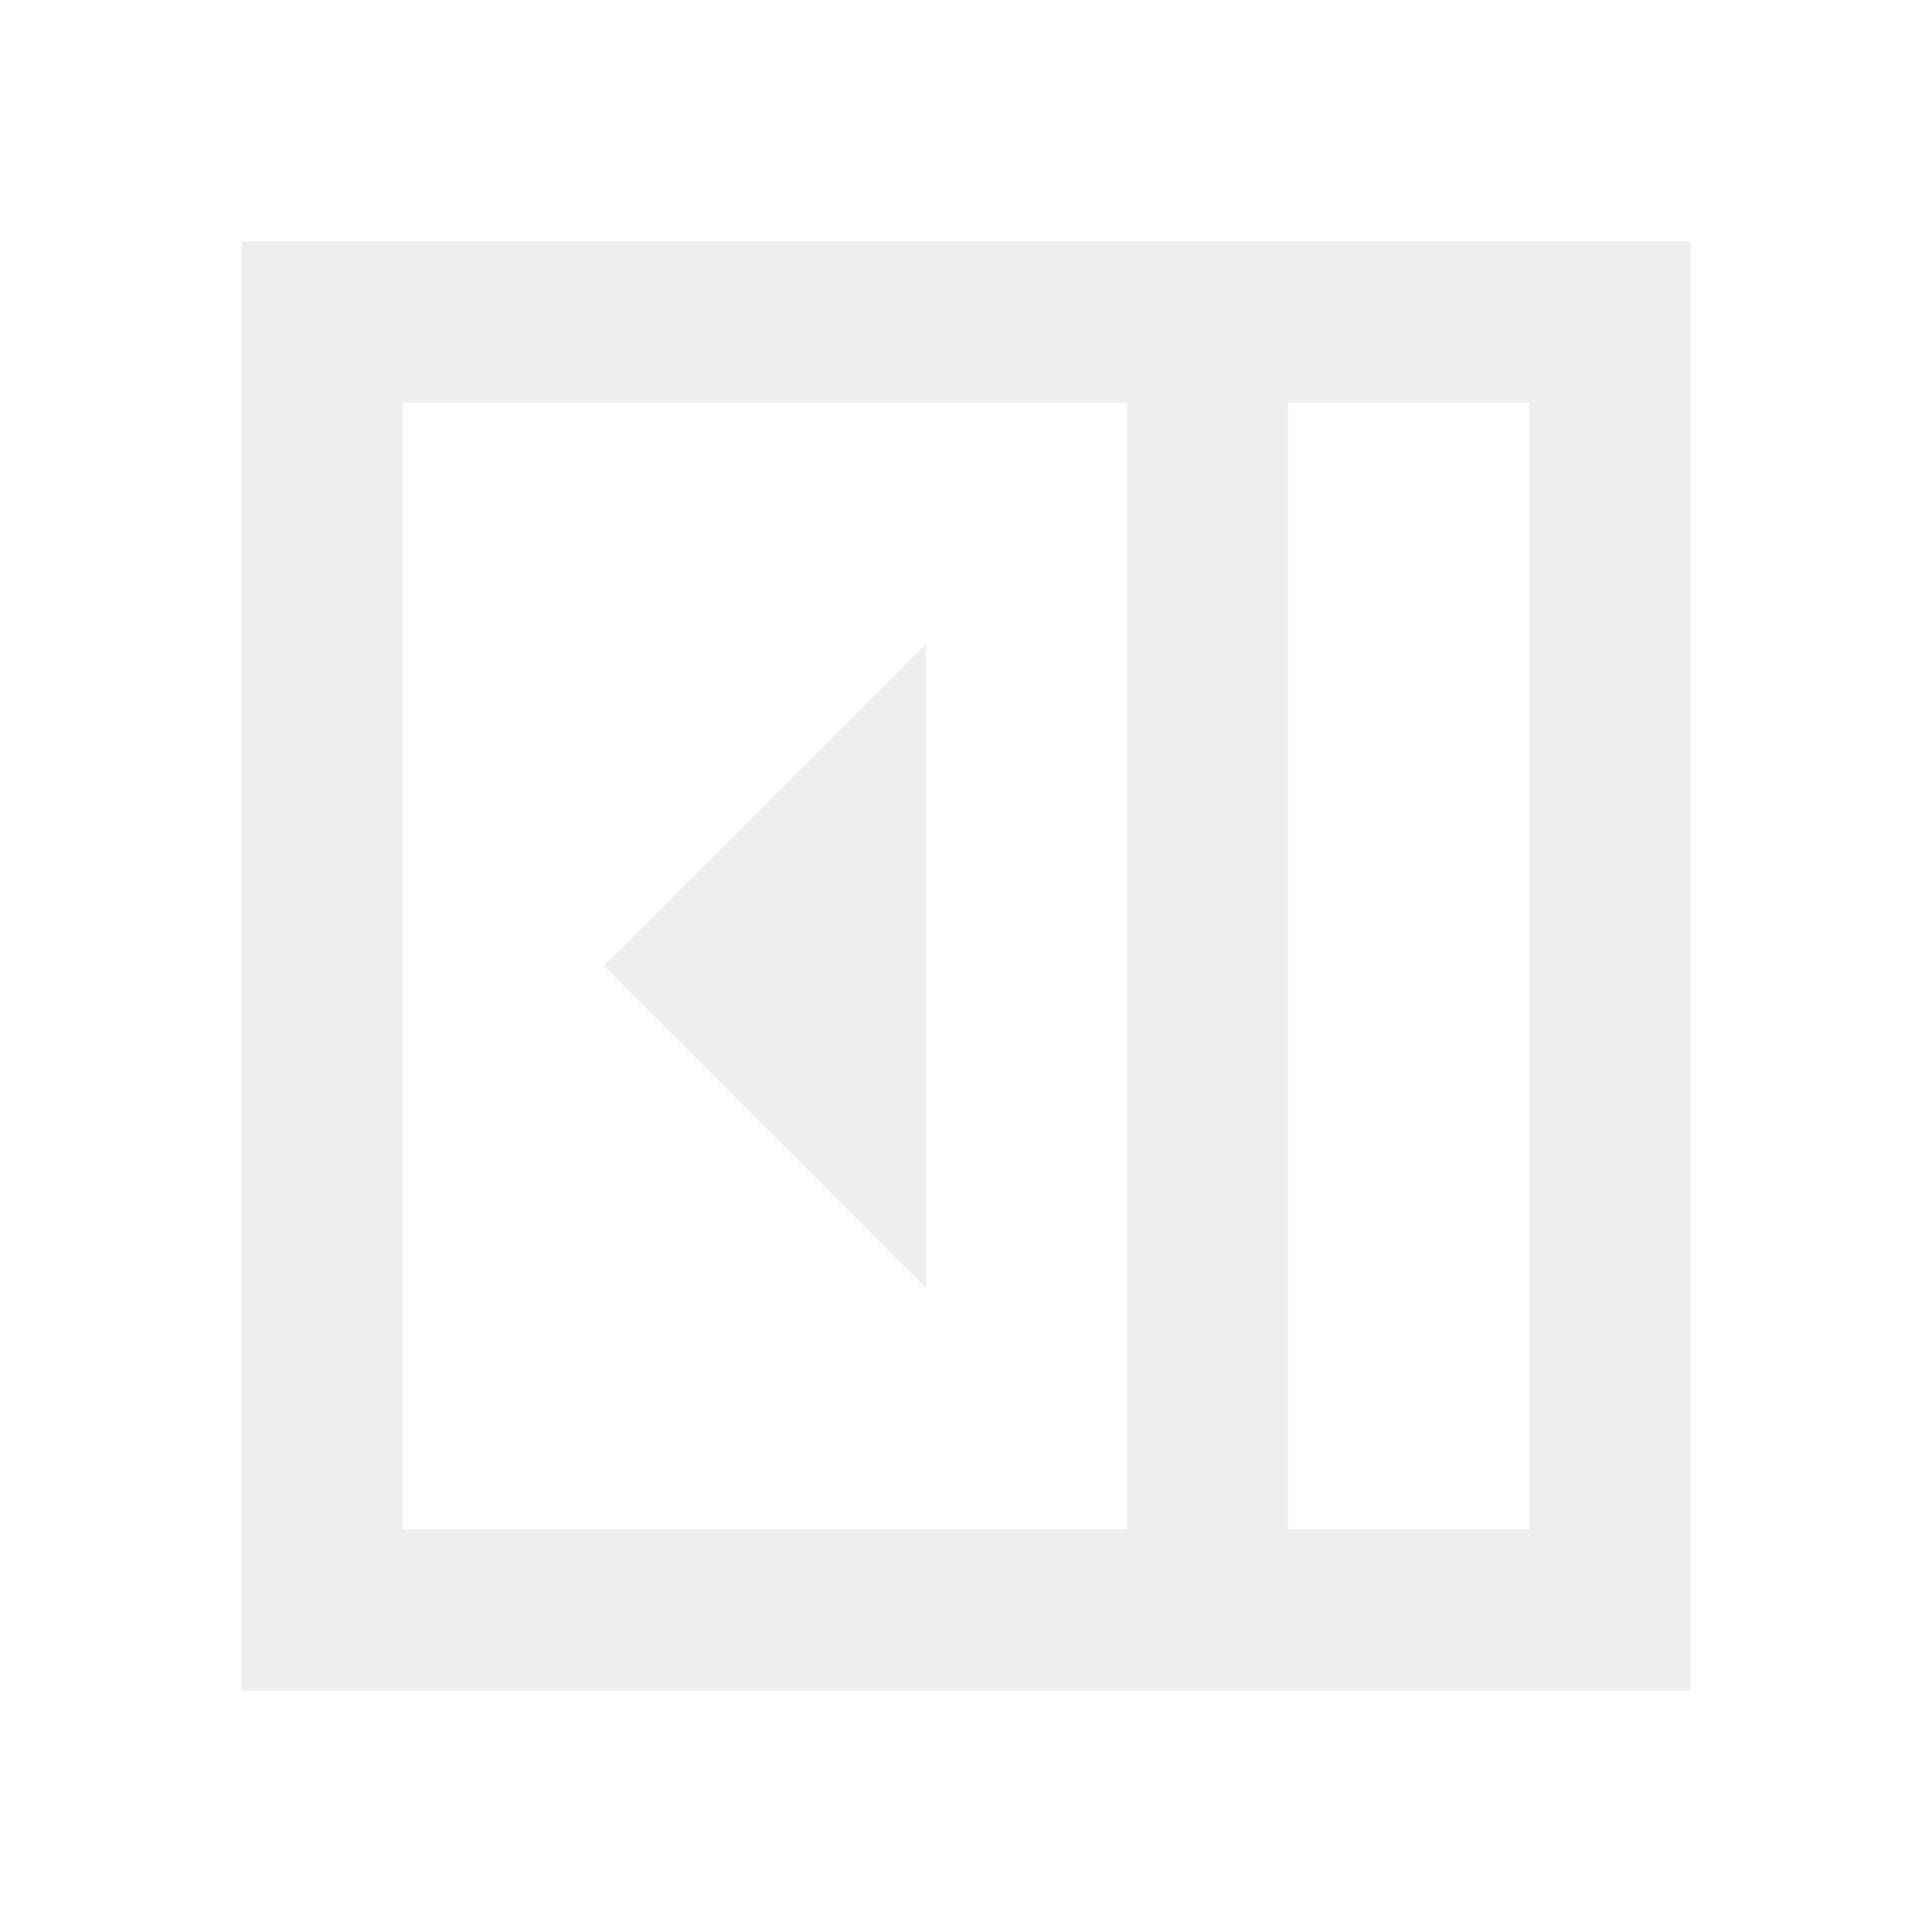
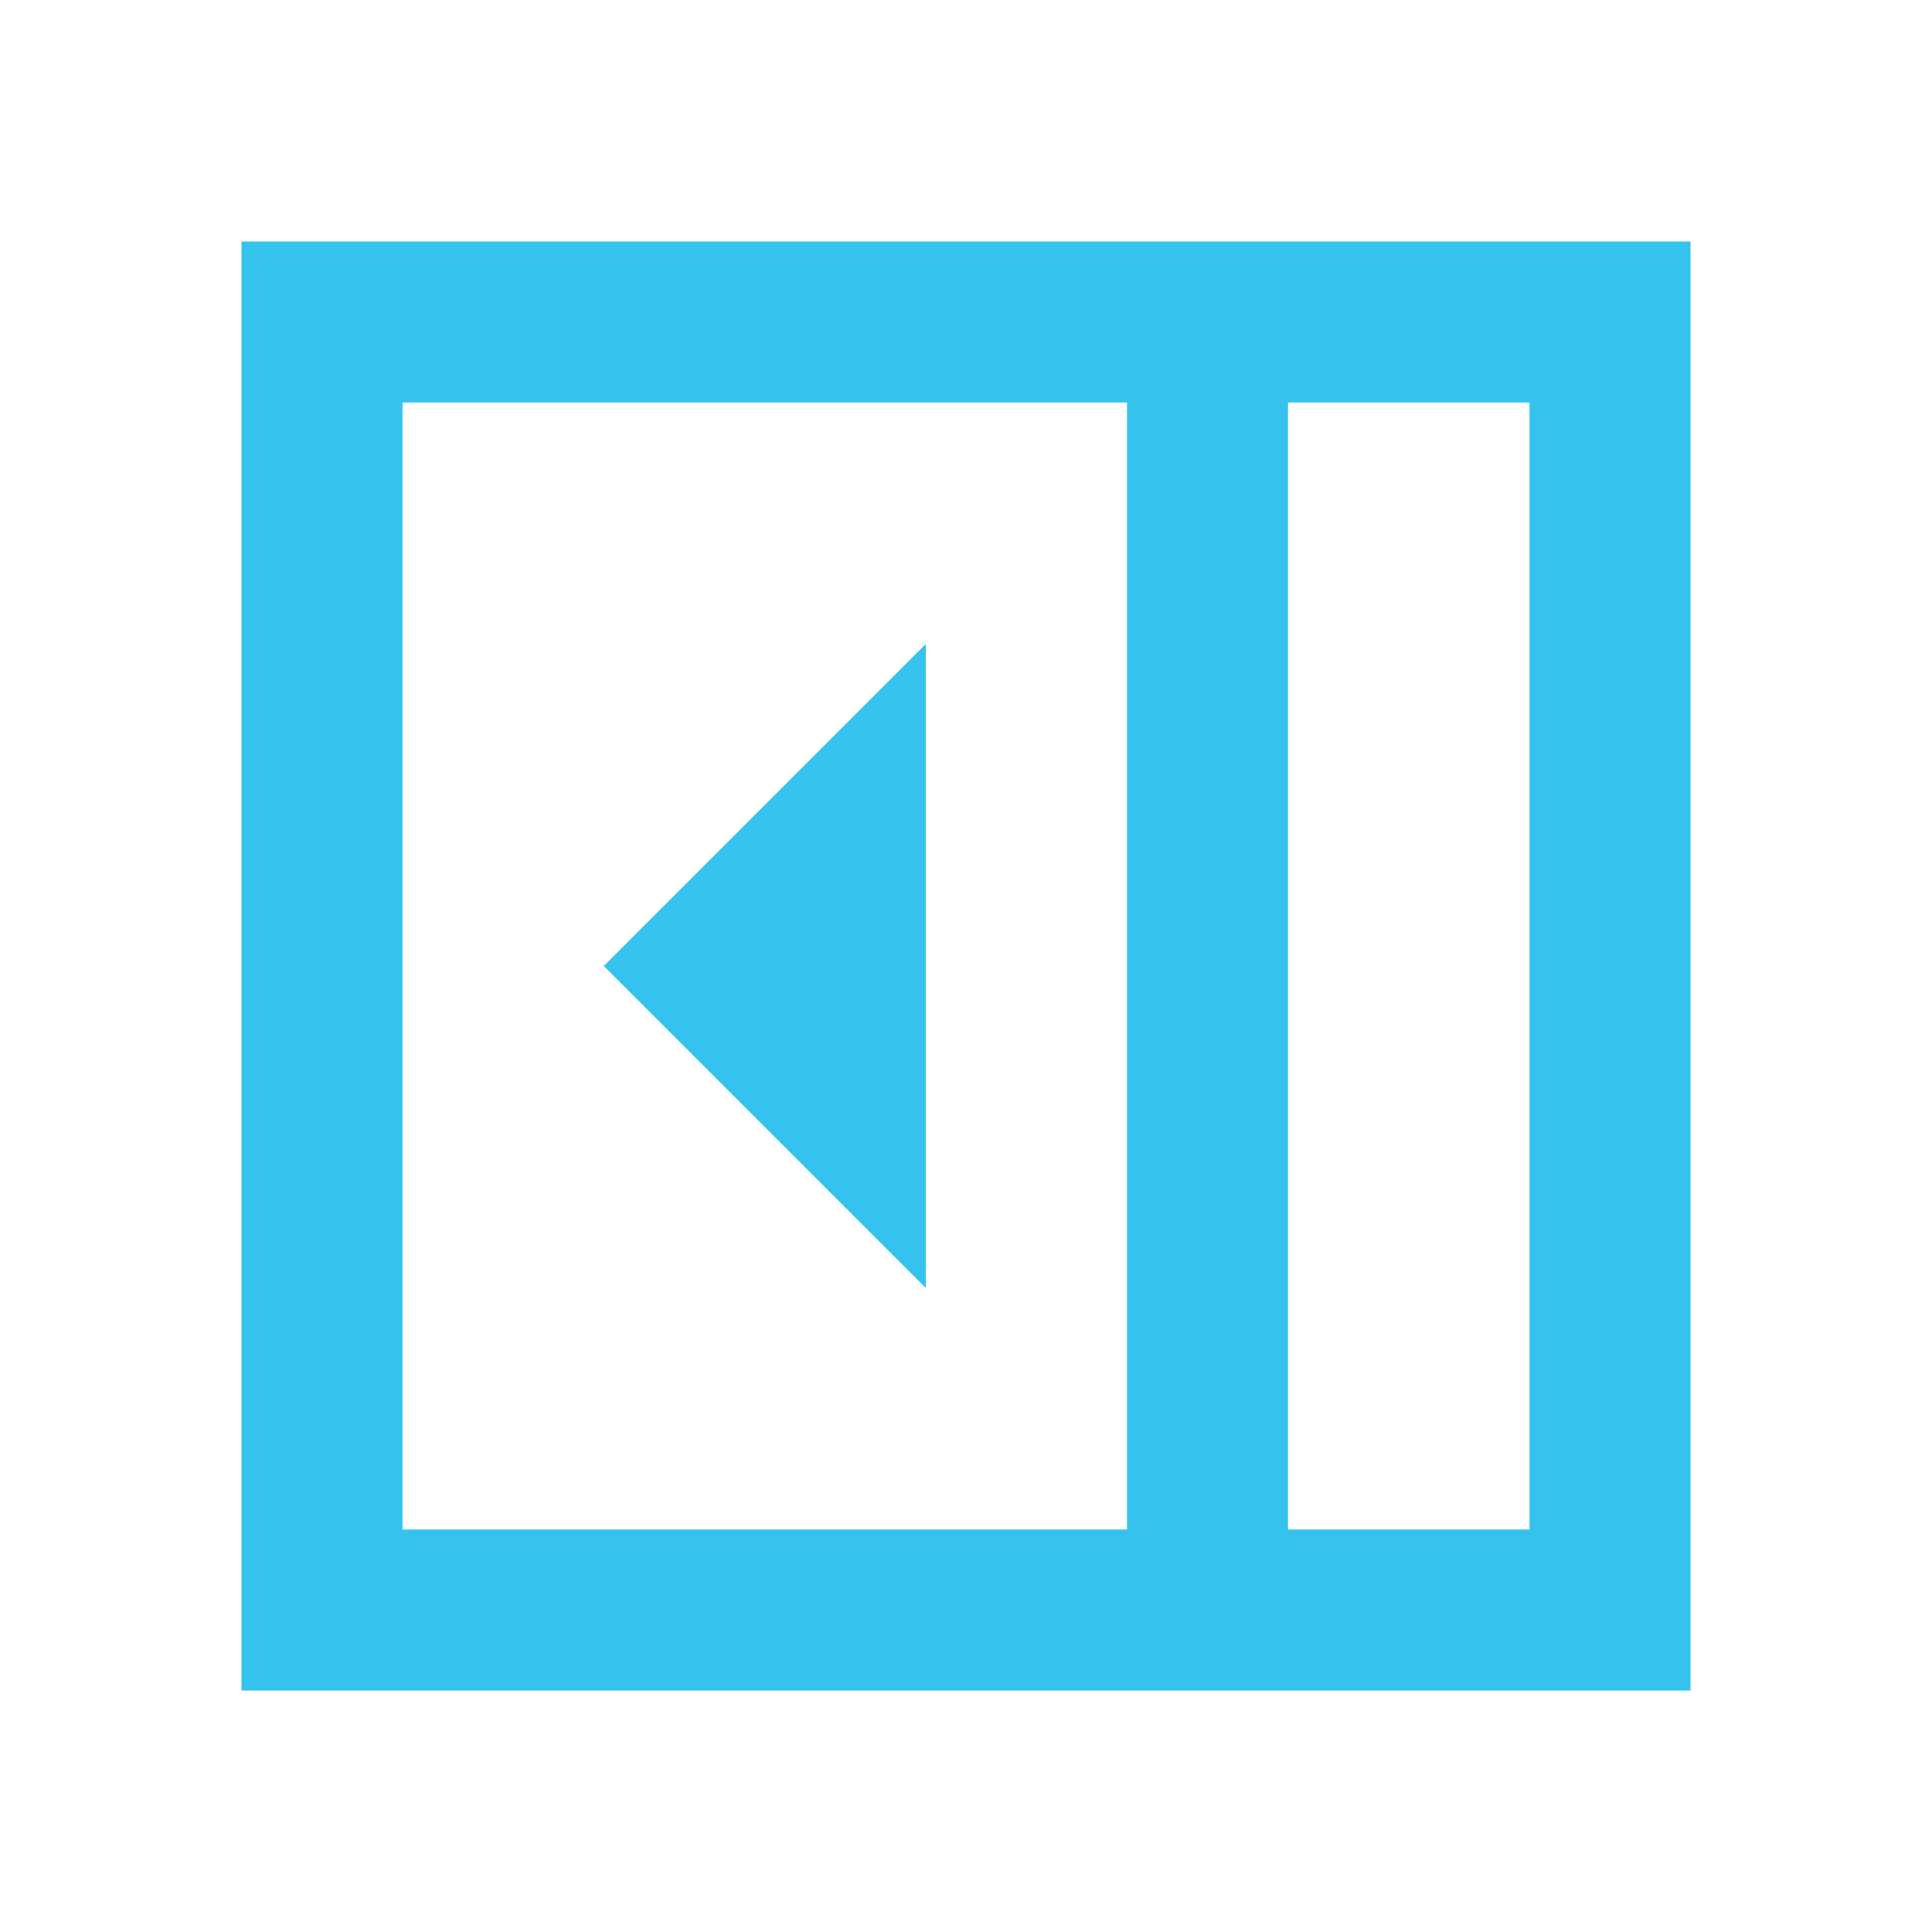
- <svg xmlns="http://www.w3.org/2000/svg" height="24px" viewBox="0 -960 960 960" width="24px" fill="#EEE">
+ <svg xmlns="http://www.w3.org/2000/svg" height="24px" viewBox="0 -960 960 960" width="24px" fill="#35c3ed">
  <path d="M460-320v-320L300-480l160 160Zm180 120h120v-560H640v560Zm-440 0h360v-560H200v560Zm440 0h120-120Zm-520 80v-720h720v720H120Z" />
</svg>
